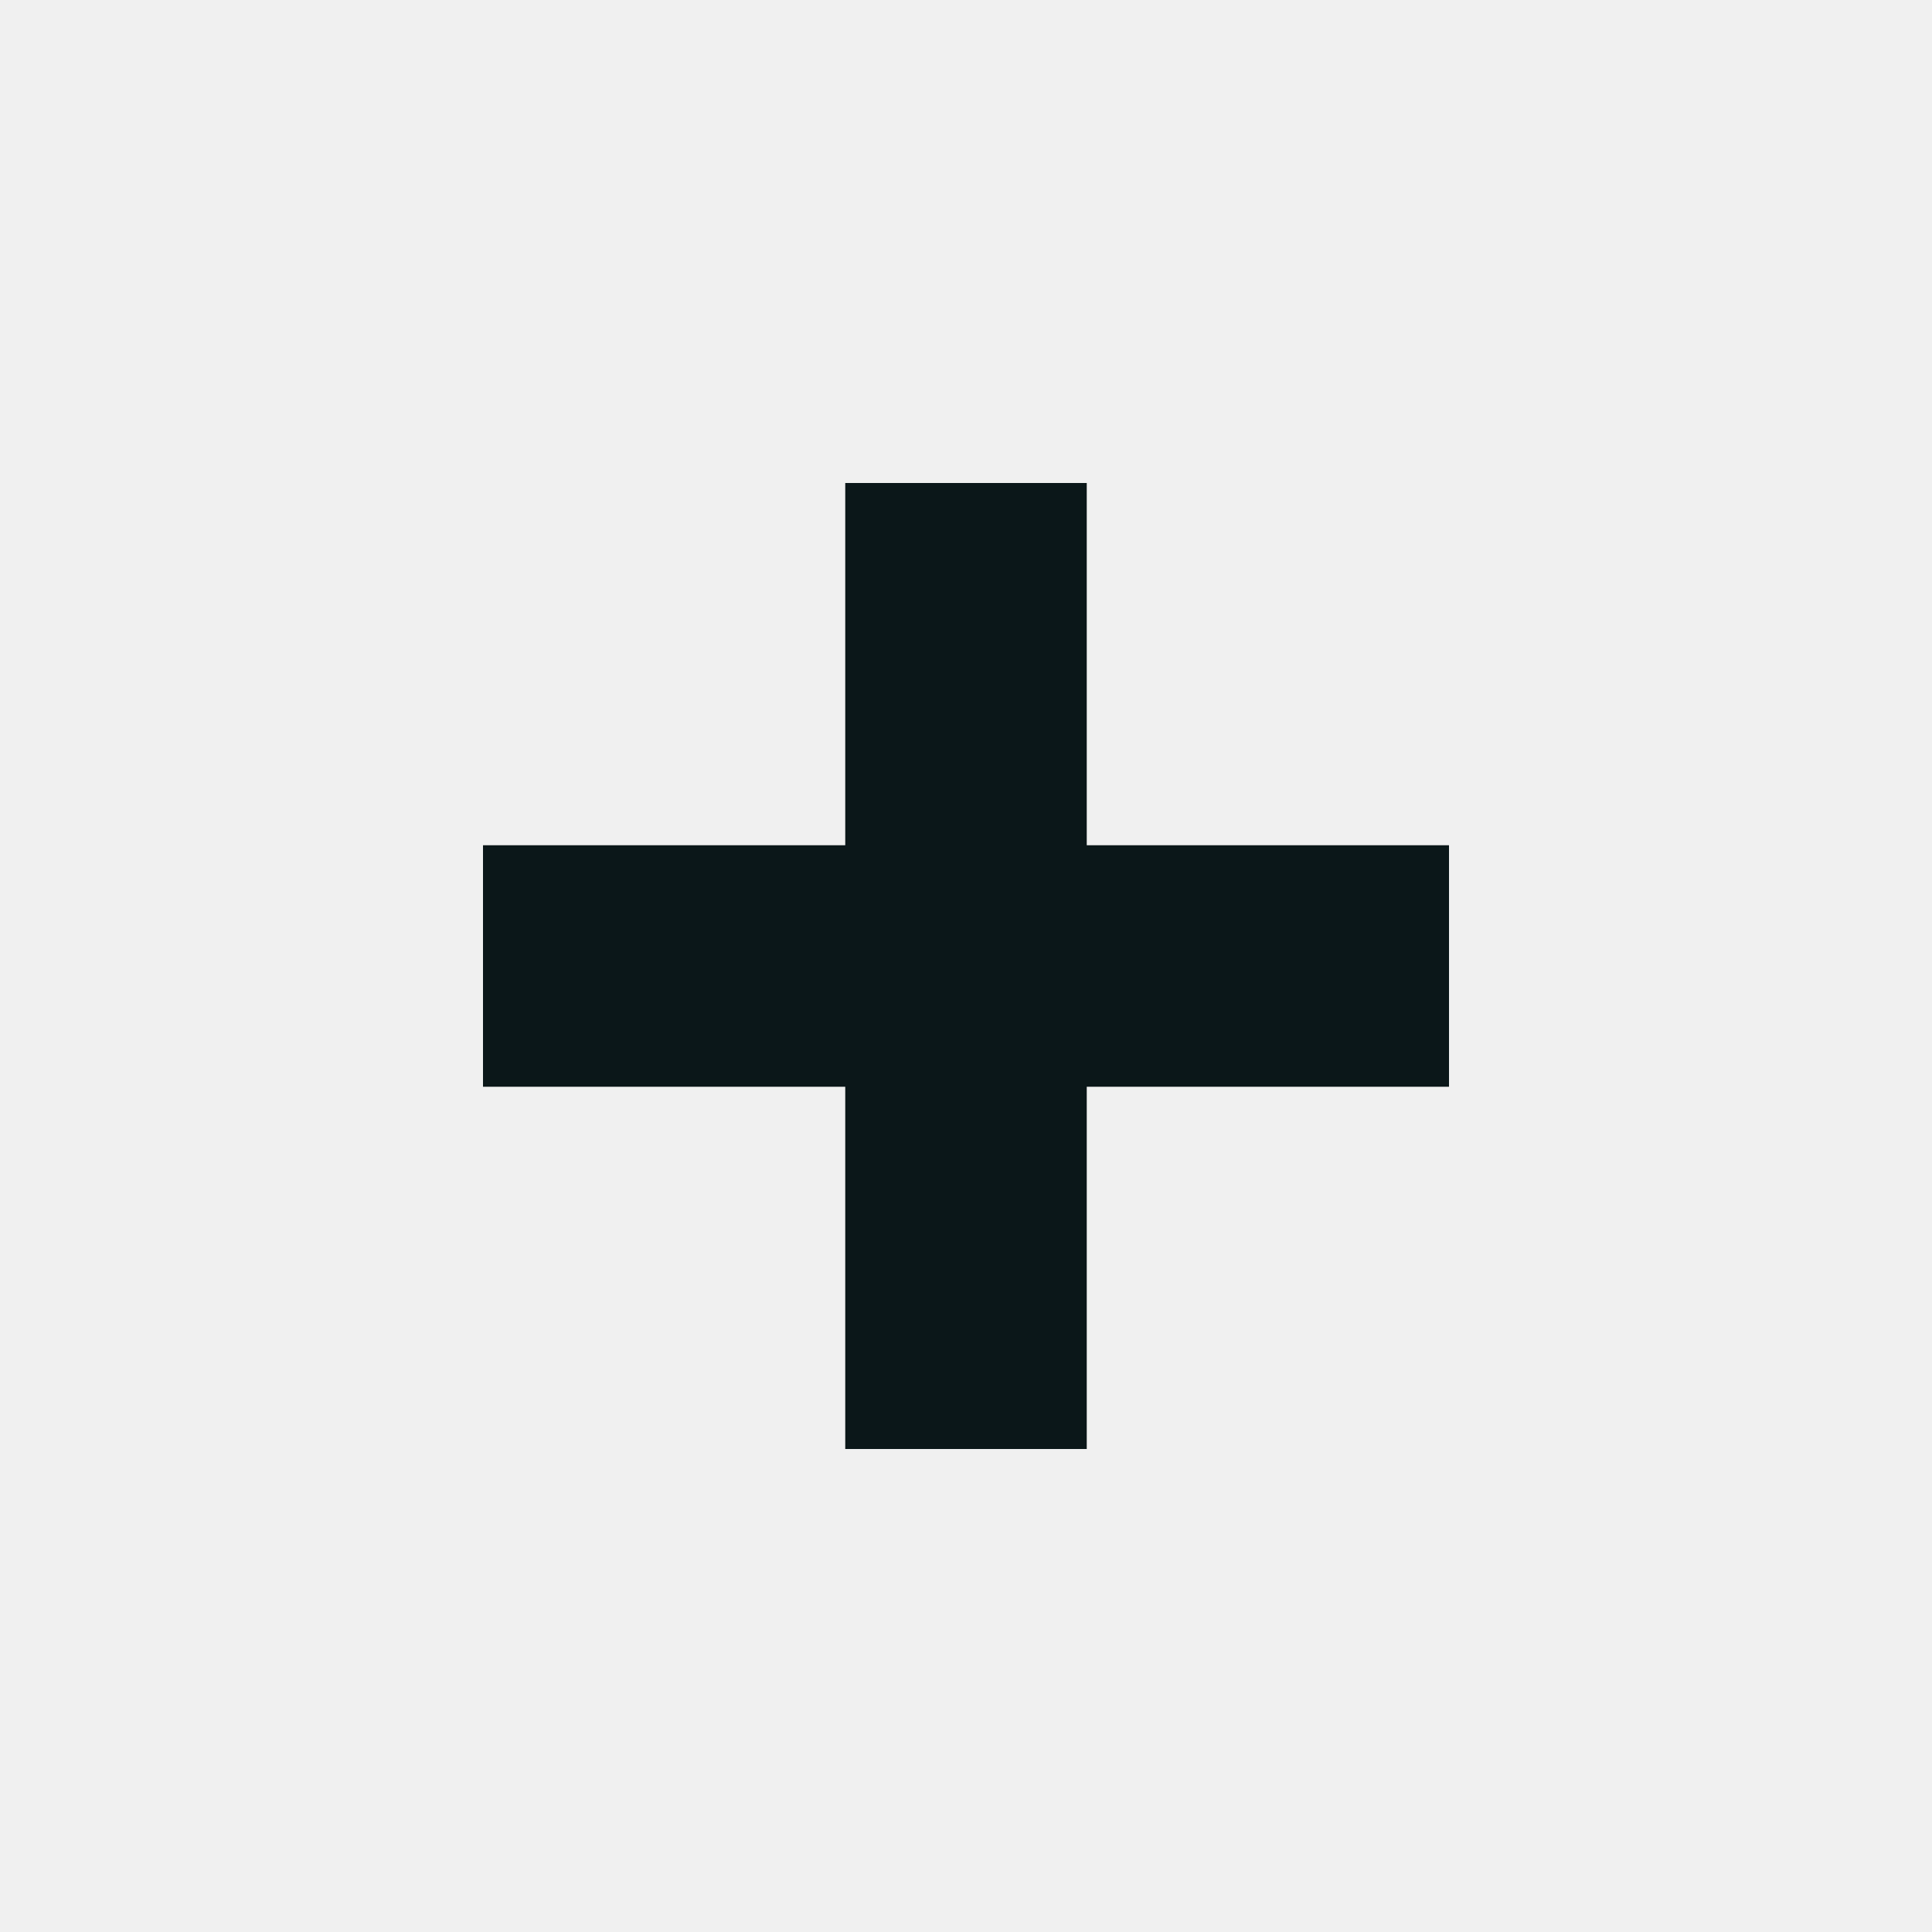
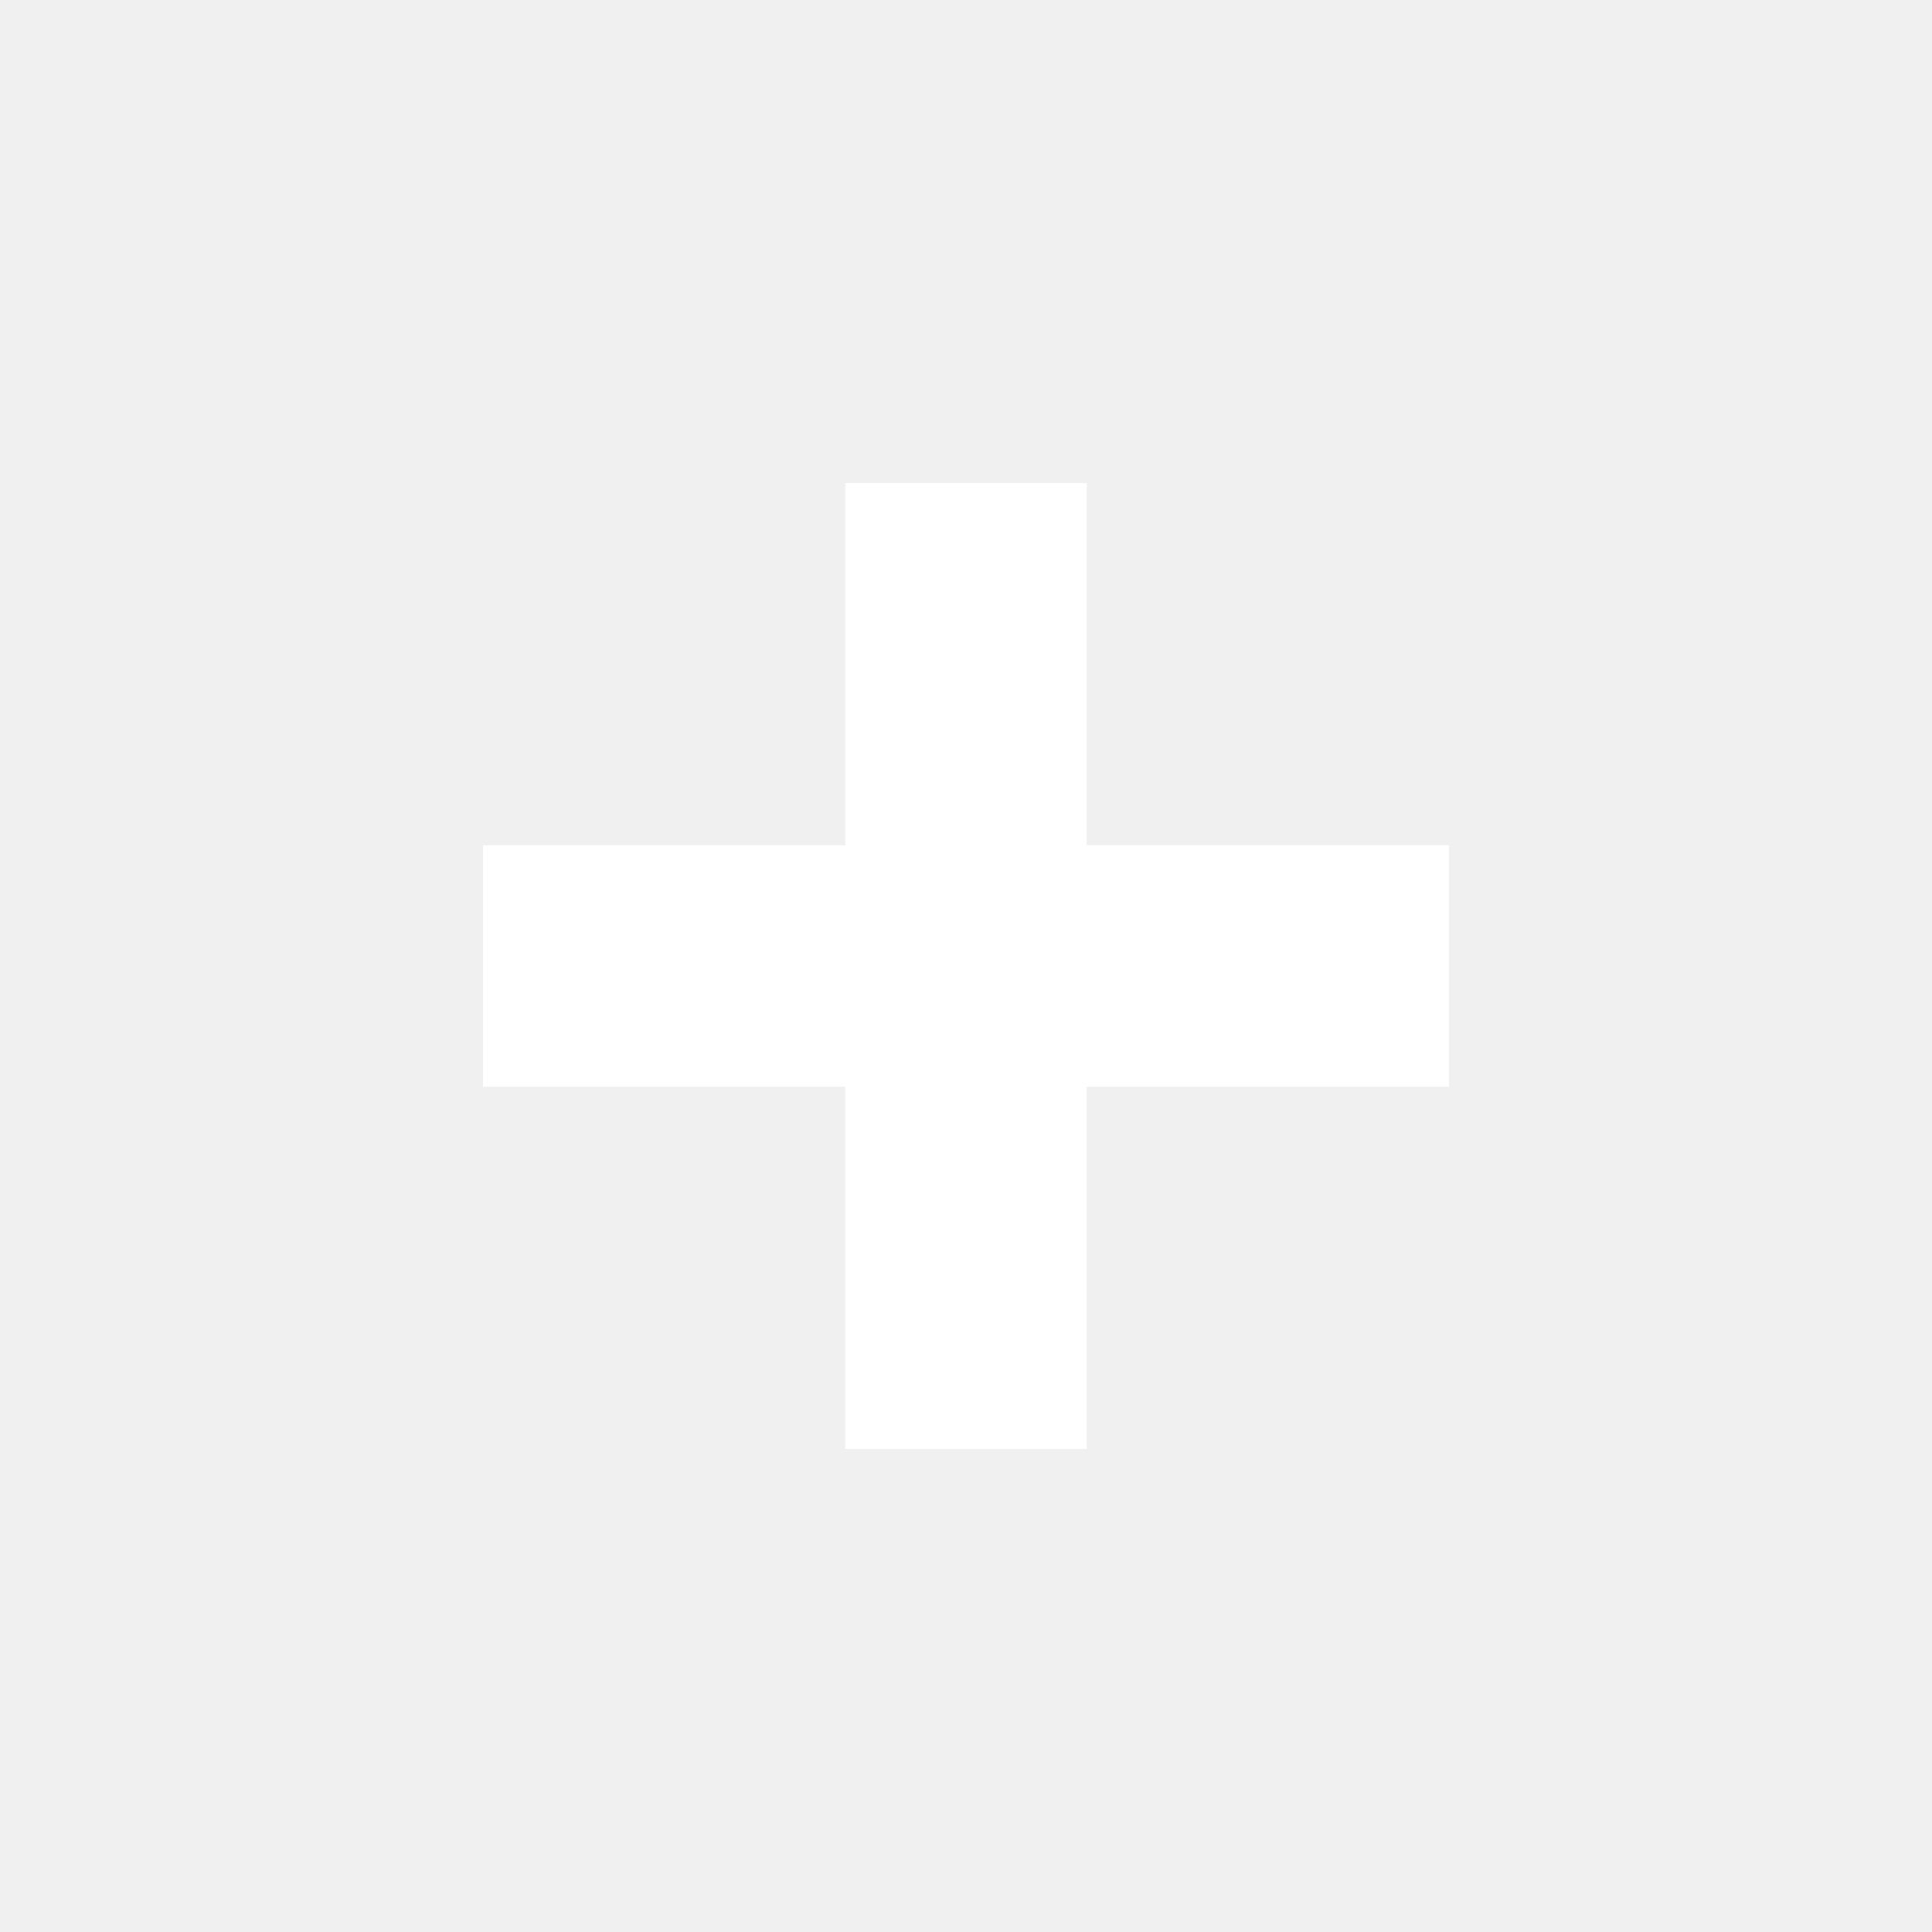
<svg xmlns="http://www.w3.org/2000/svg" version="1.1" id="Uploaded to svgrepo.com" x="0px" y="0px" width="32px" height="32px" viewBox="0 0 32 32" style="enable-background:new 0 0 32 32;" xml:space="preserve">
  <style type="text/css">
- 	.afiado_een{fill:#0B1719;}
+ 	.afiado_een{fill:#FFF;}
</style>
  <path class="afiado_een" d="M24,18h-6v6h-4v-6H8v-4h6V8h4v6h6V18z" />
</svg>
